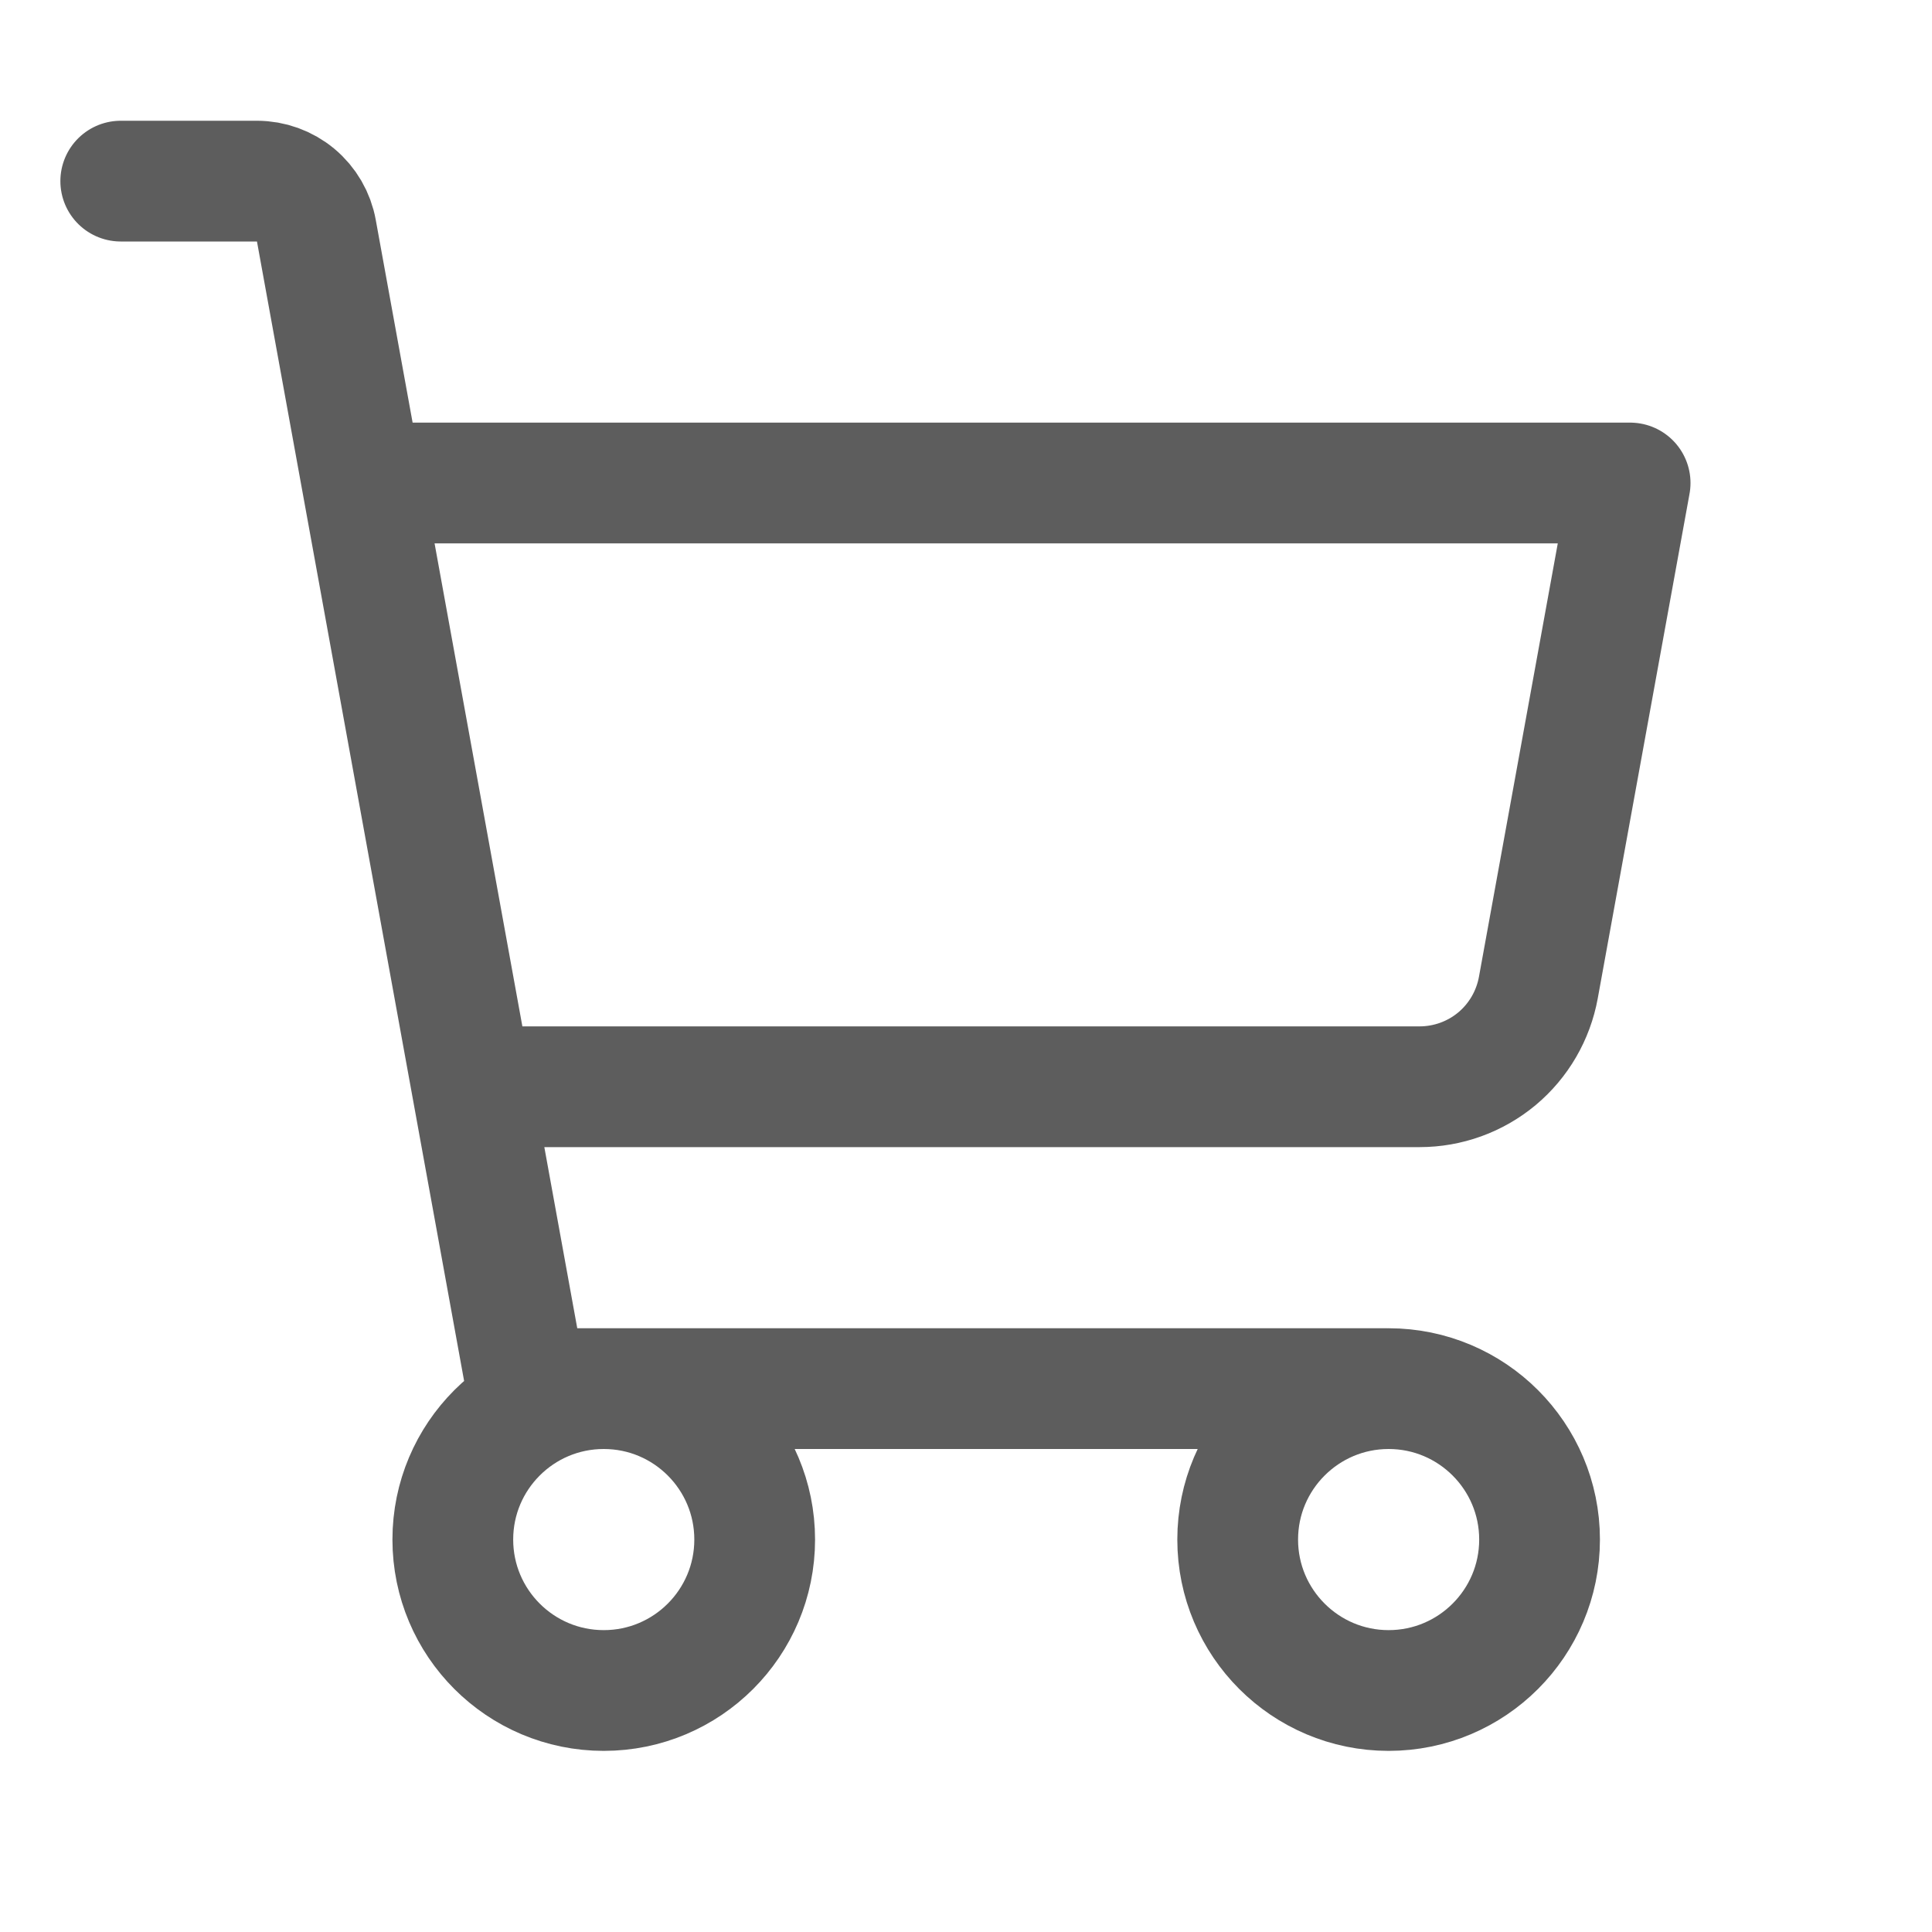
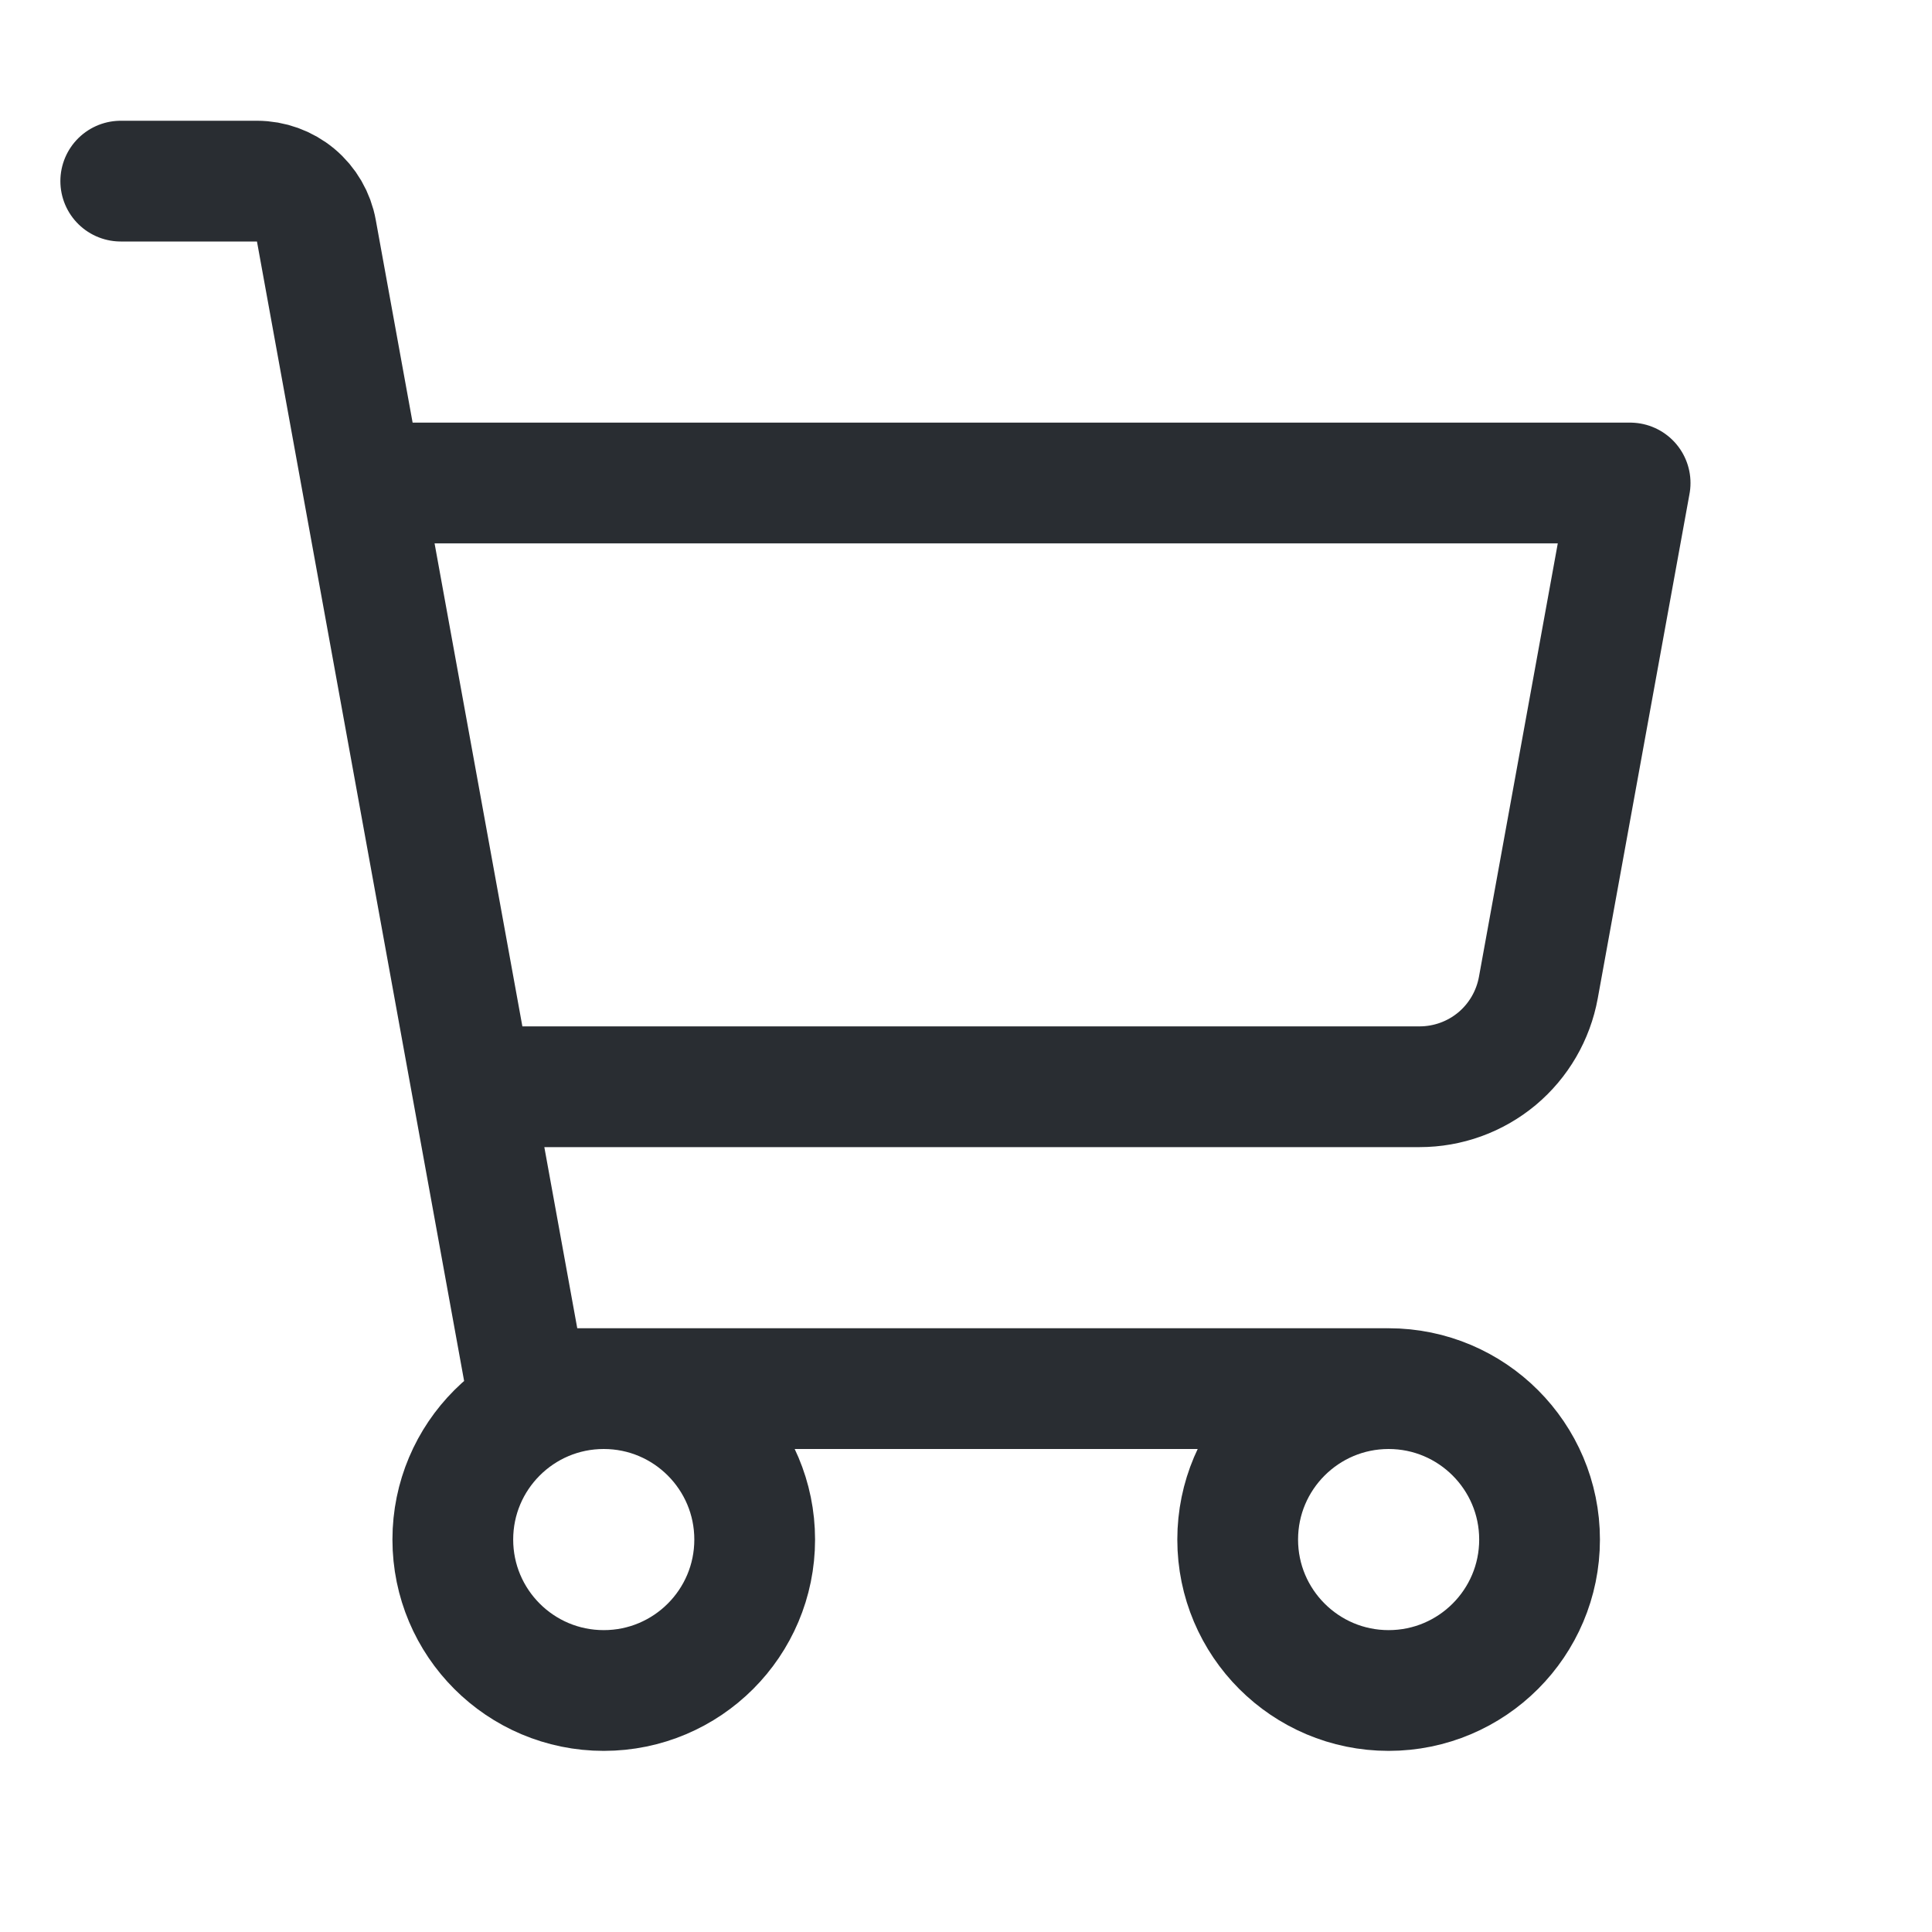
<svg xmlns="http://www.w3.org/2000/svg" width="24" height="24" viewBox="0 0 24 24" fill="none">
-   <path d="M17.25 17.25C16.215 17.25 15.375 18.09 15.375 19.125C15.375 20.16 16.215 21 17.25 21C18.285 21 19.125 20.16 19.125 19.125C19.125 18.09 18.285 17.25 17.25 17.25ZM17.25 17.25H6.545L3.93 2.866C3.899 2.693 3.808 2.537 3.673 2.424C3.538 2.312 3.368 2.25 3.192 2.25H1.5M5.864 13.5H17.634C17.986 13.5 18.326 13.377 18.596 13.152C18.865 12.927 19.047 12.614 19.11 12.268L20.25 6H4.5M9.375 19.125C9.375 20.16 8.536 21 7.5 21C6.464 21 5.625 20.16 5.625 19.125C5.625 18.09 6.464 17.25 7.5 17.25C8.536 17.25 9.375 18.09 9.375 19.125Z" stroke="#5D5D5D" stroke-width="1.5" stroke-linecap="round" stroke-linejoin="round" />
+   <path d="M17.25 17.25C16.215 17.25 15.375 18.09 15.375 19.125C15.375 20.16 16.215 21 17.25 21C18.285 21 19.125 20.16 19.125 19.125C19.125 18.09 18.285 17.25 17.25 17.25ZM17.25 17.25H6.545L3.93 2.866C3.899 2.693 3.808 2.537 3.673 2.424C3.538 2.312 3.368 2.25 3.192 2.25H1.5M5.864 13.5H17.634C17.986 13.5 18.326 13.377 18.596 13.152C18.865 12.927 19.047 12.614 19.11 12.268L20.25 6H4.5M9.375 19.125C9.375 20.16 8.536 21 7.5 21C6.464 21 5.625 20.16 5.625 19.125C5.625 18.09 6.464 17.25 7.5 17.25C8.536 17.25 9.375 18.09 9.375 19.125Z" stroke="#292D32" stroke-width="1.5" stroke-linecap="round" stroke-linejoin="round" />
</svg>
